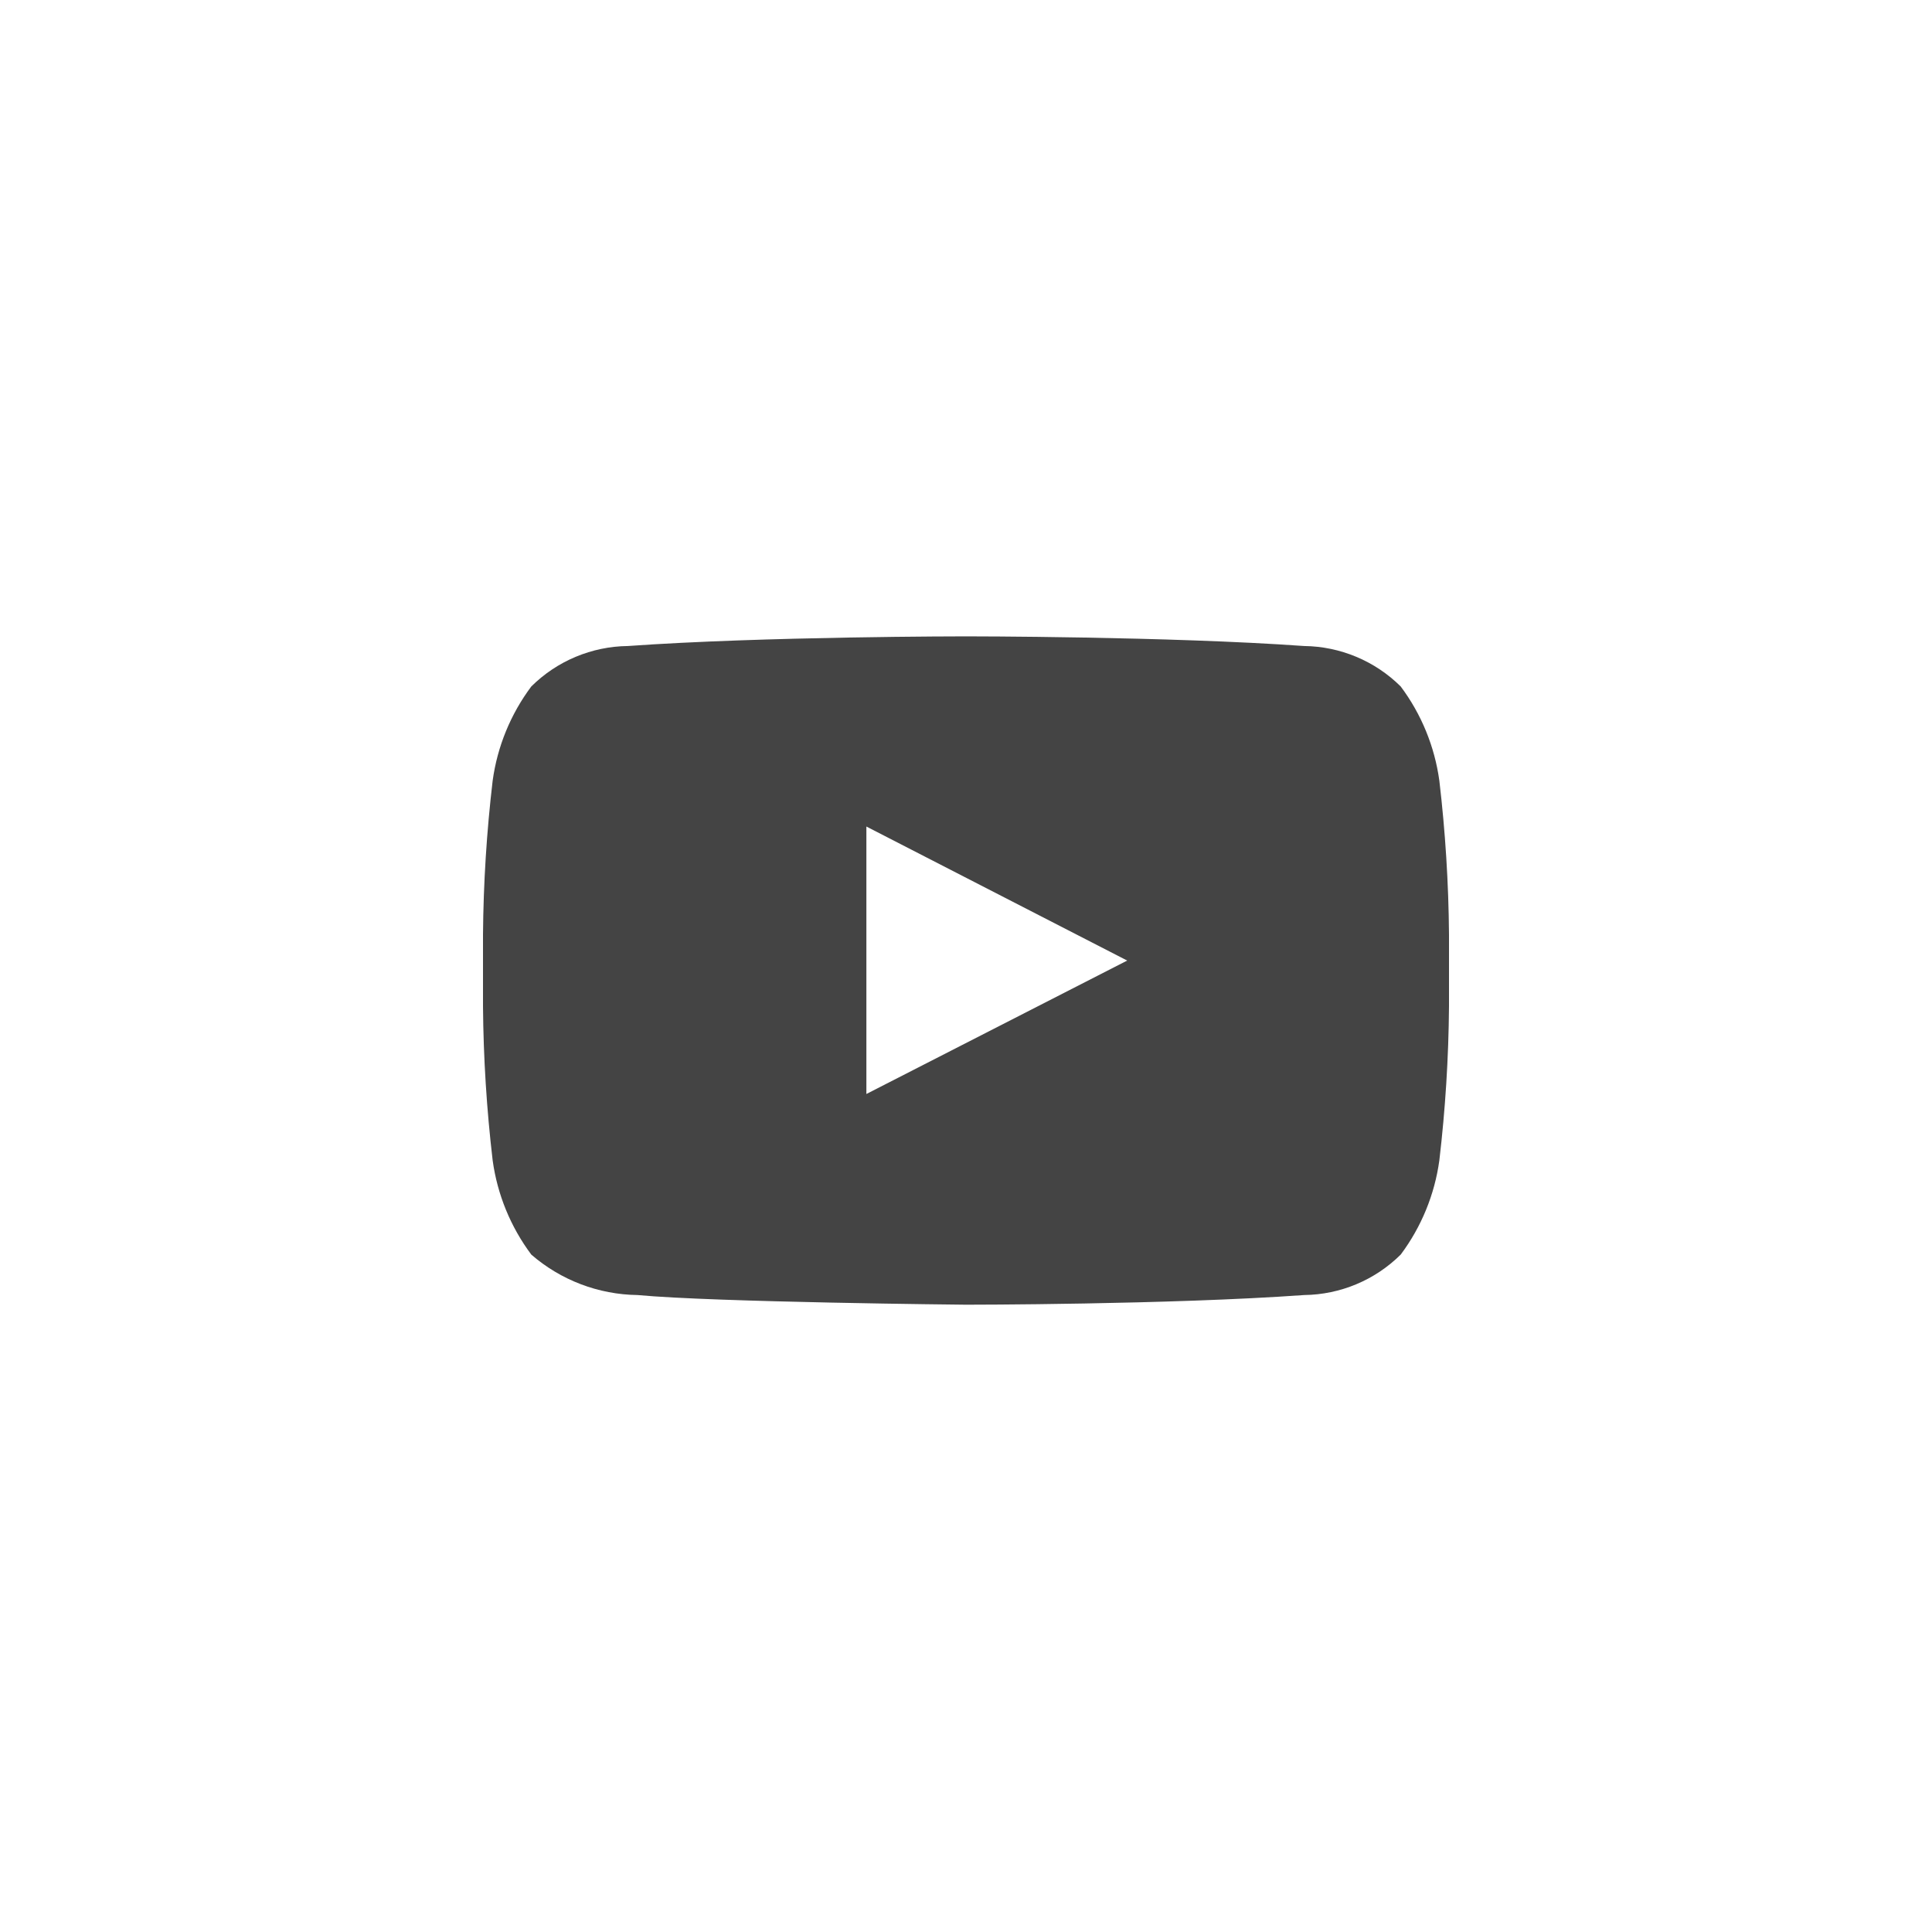
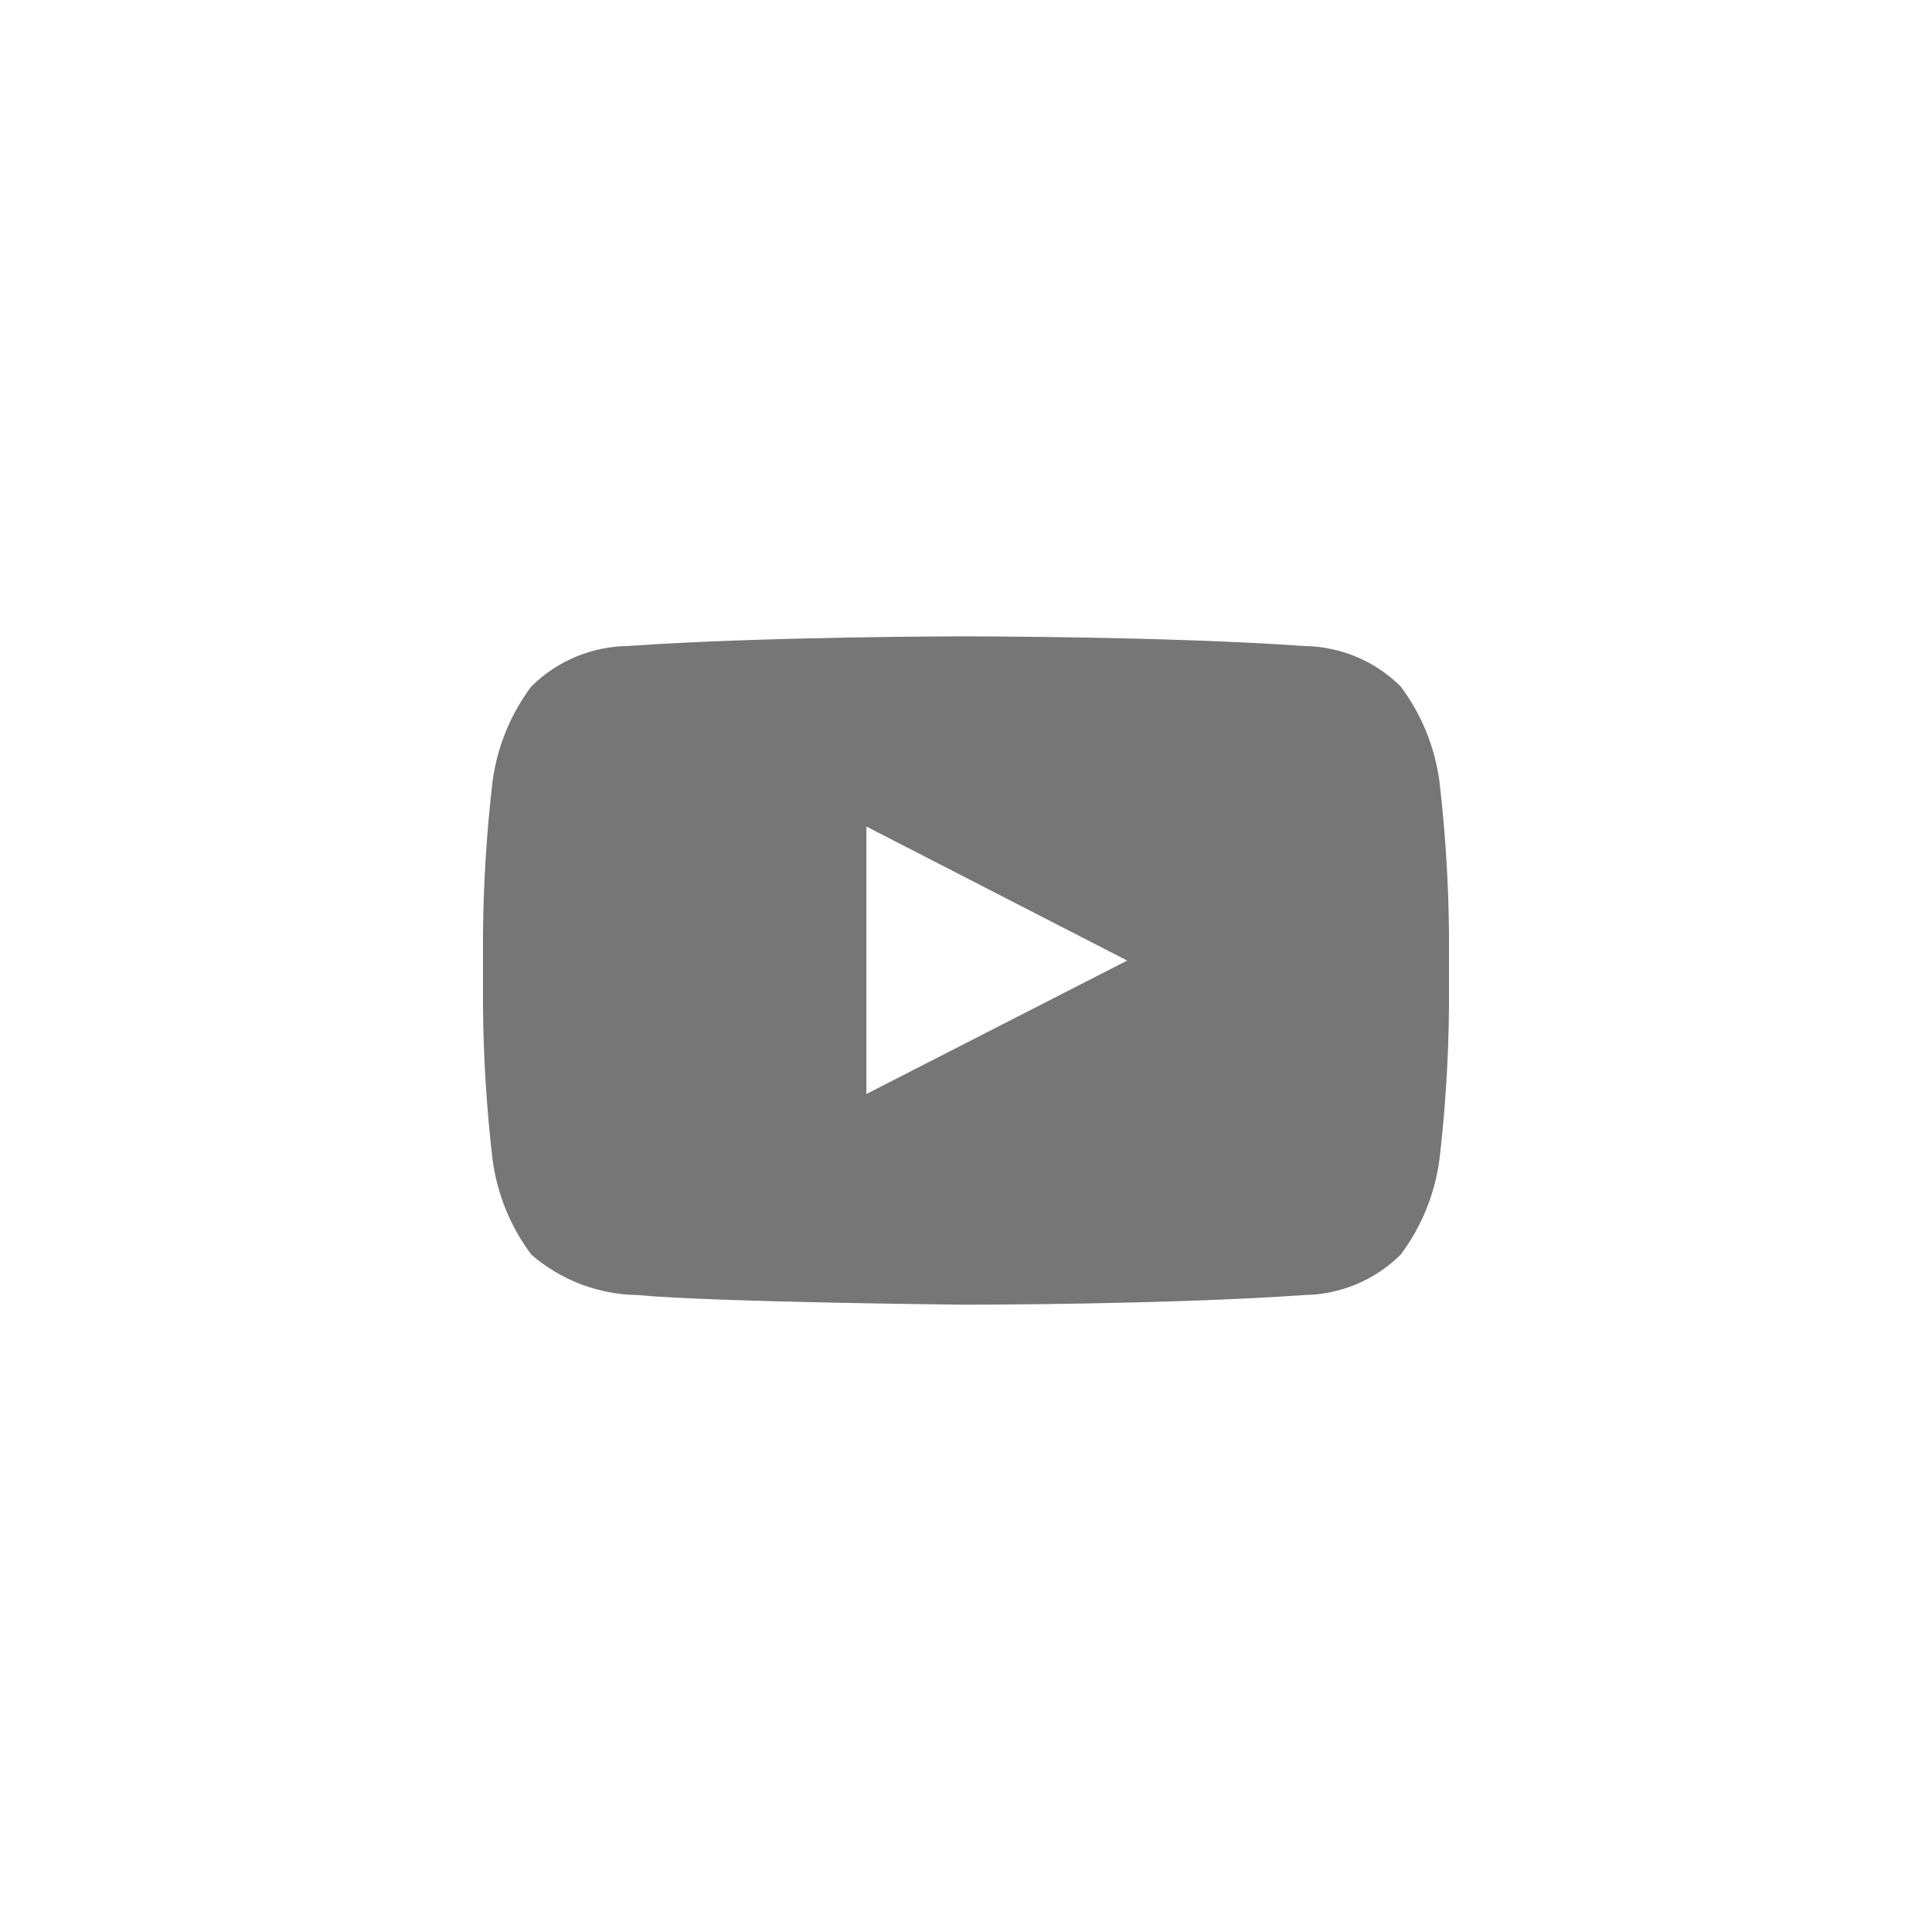
<svg xmlns="http://www.w3.org/2000/svg" id="Icons" viewBox="0 0 32 32">
  <g id="YouTube">
-     <path d="M23.84,12.93a3.37,3.37,0,0,0-.64-1.56,2.31,2.31,0,0,0-1.6-.67c-2.24-.16-5.6-.16-5.6-.16h0s-3.36,0-5.6.16a2.31,2.31,0,0,0-1.6.67,3.37,3.37,0,0,0-.64,1.56A23.46,23.46,0,0,0,8,15.48v1.19a23.46,23.46,0,0,0,.16,2.55,3.37,3.37,0,0,0,.64,1.56,2.74,2.74,0,0,0,1.76.67c1.28.12,5.44.16,5.44.16s3.36,0,5.6-.16a2.31,2.31,0,0,0,1.6-.67,3.37,3.37,0,0,0,.64-1.56A23.48,23.48,0,0,0,24,16.67V15.48a23.48,23.48,0,0,0-.16-2.55m-9.49,5.19V13.69l4.32,2.22Z" style="fill:#444" />
+     <path d="M23.84,12.93a3.37,3.37,0,0,0-.64-1.56,2.31,2.31,0,0,0-1.6-.67c-2.24-.16-5.6-.16-5.6-.16h0s-3.36,0-5.6.16a2.31,2.31,0,0,0-1.6.67,3.37,3.37,0,0,0-.64,1.56A23.46,23.46,0,0,0,8,15.48v1.19a23.46,23.46,0,0,0,.16,2.55,3.37,3.37,0,0,0,.64,1.56,2.74,2.74,0,0,0,1.76.67c1.28.12,5.44.16,5.44.16s3.36,0,5.6-.16a2.31,2.31,0,0,0,1.6-.67,3.37,3.37,0,0,0,.64-1.56A23.48,23.48,0,0,0,24,16.67V15.48a23.48,23.48,0,0,0-.16-2.55m-9.49,5.19V13.69l4.32,2.22Z" style="fill:#767676" />
  </g>
</svg>
